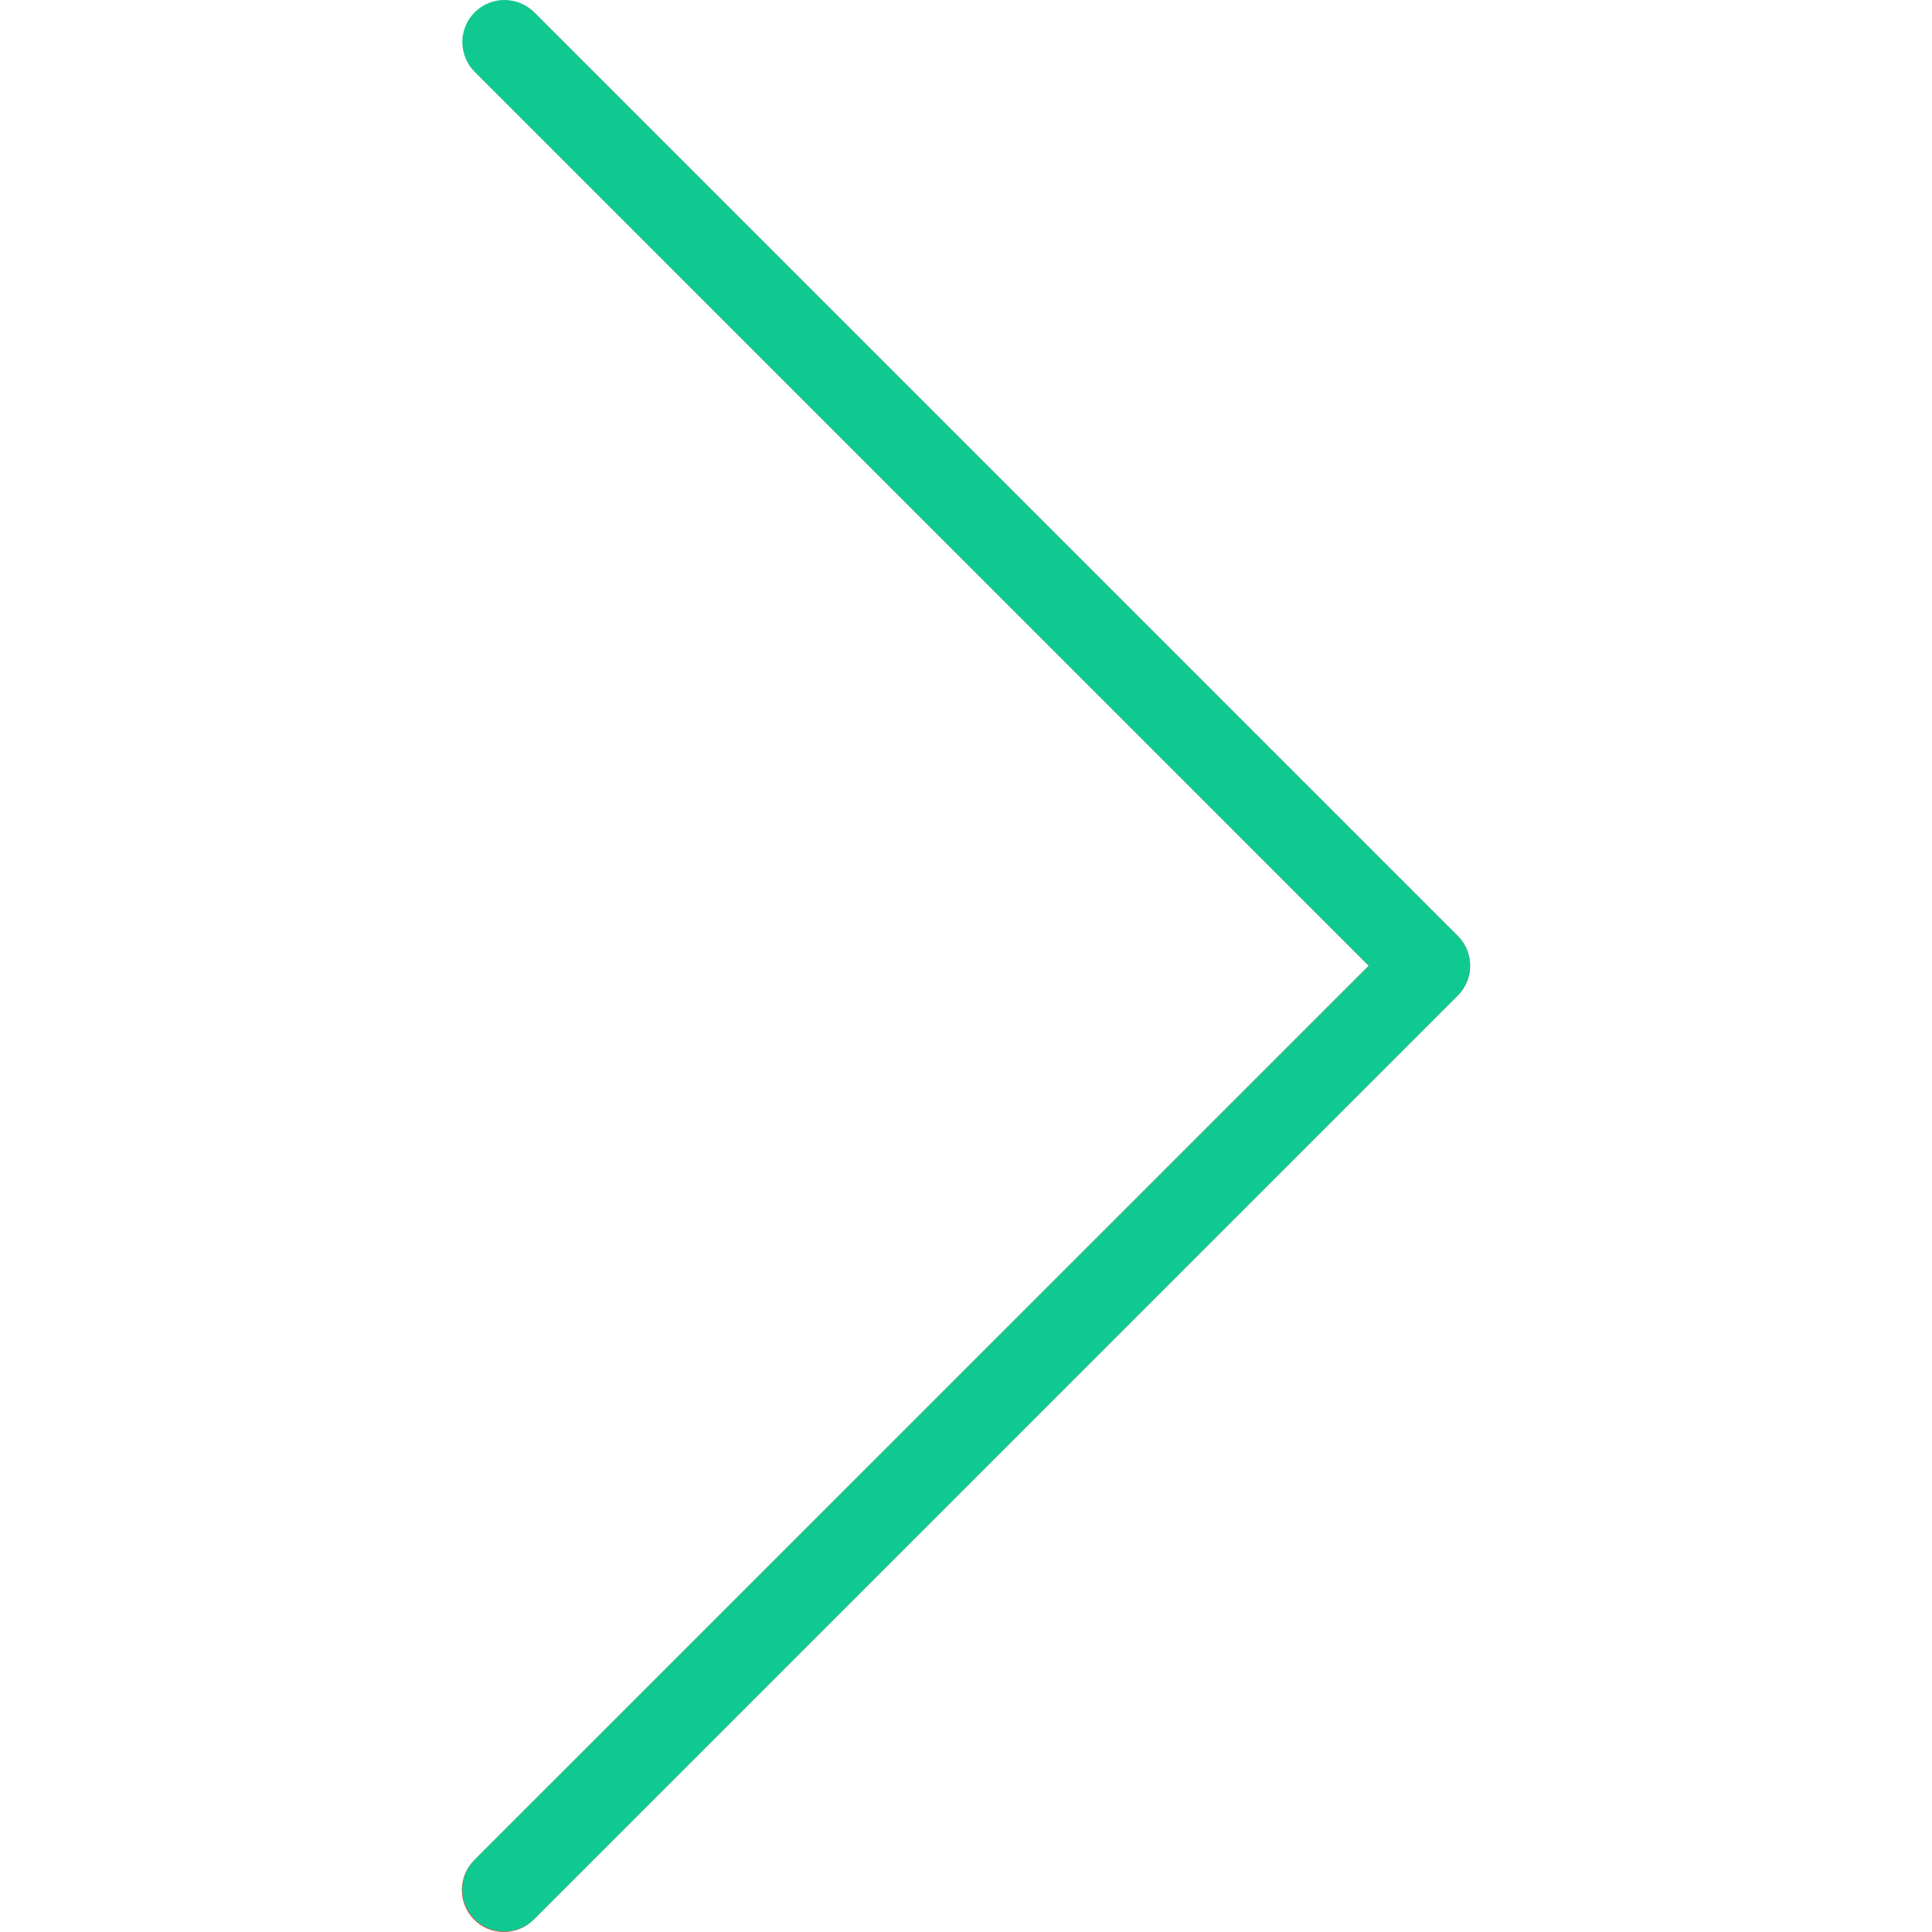
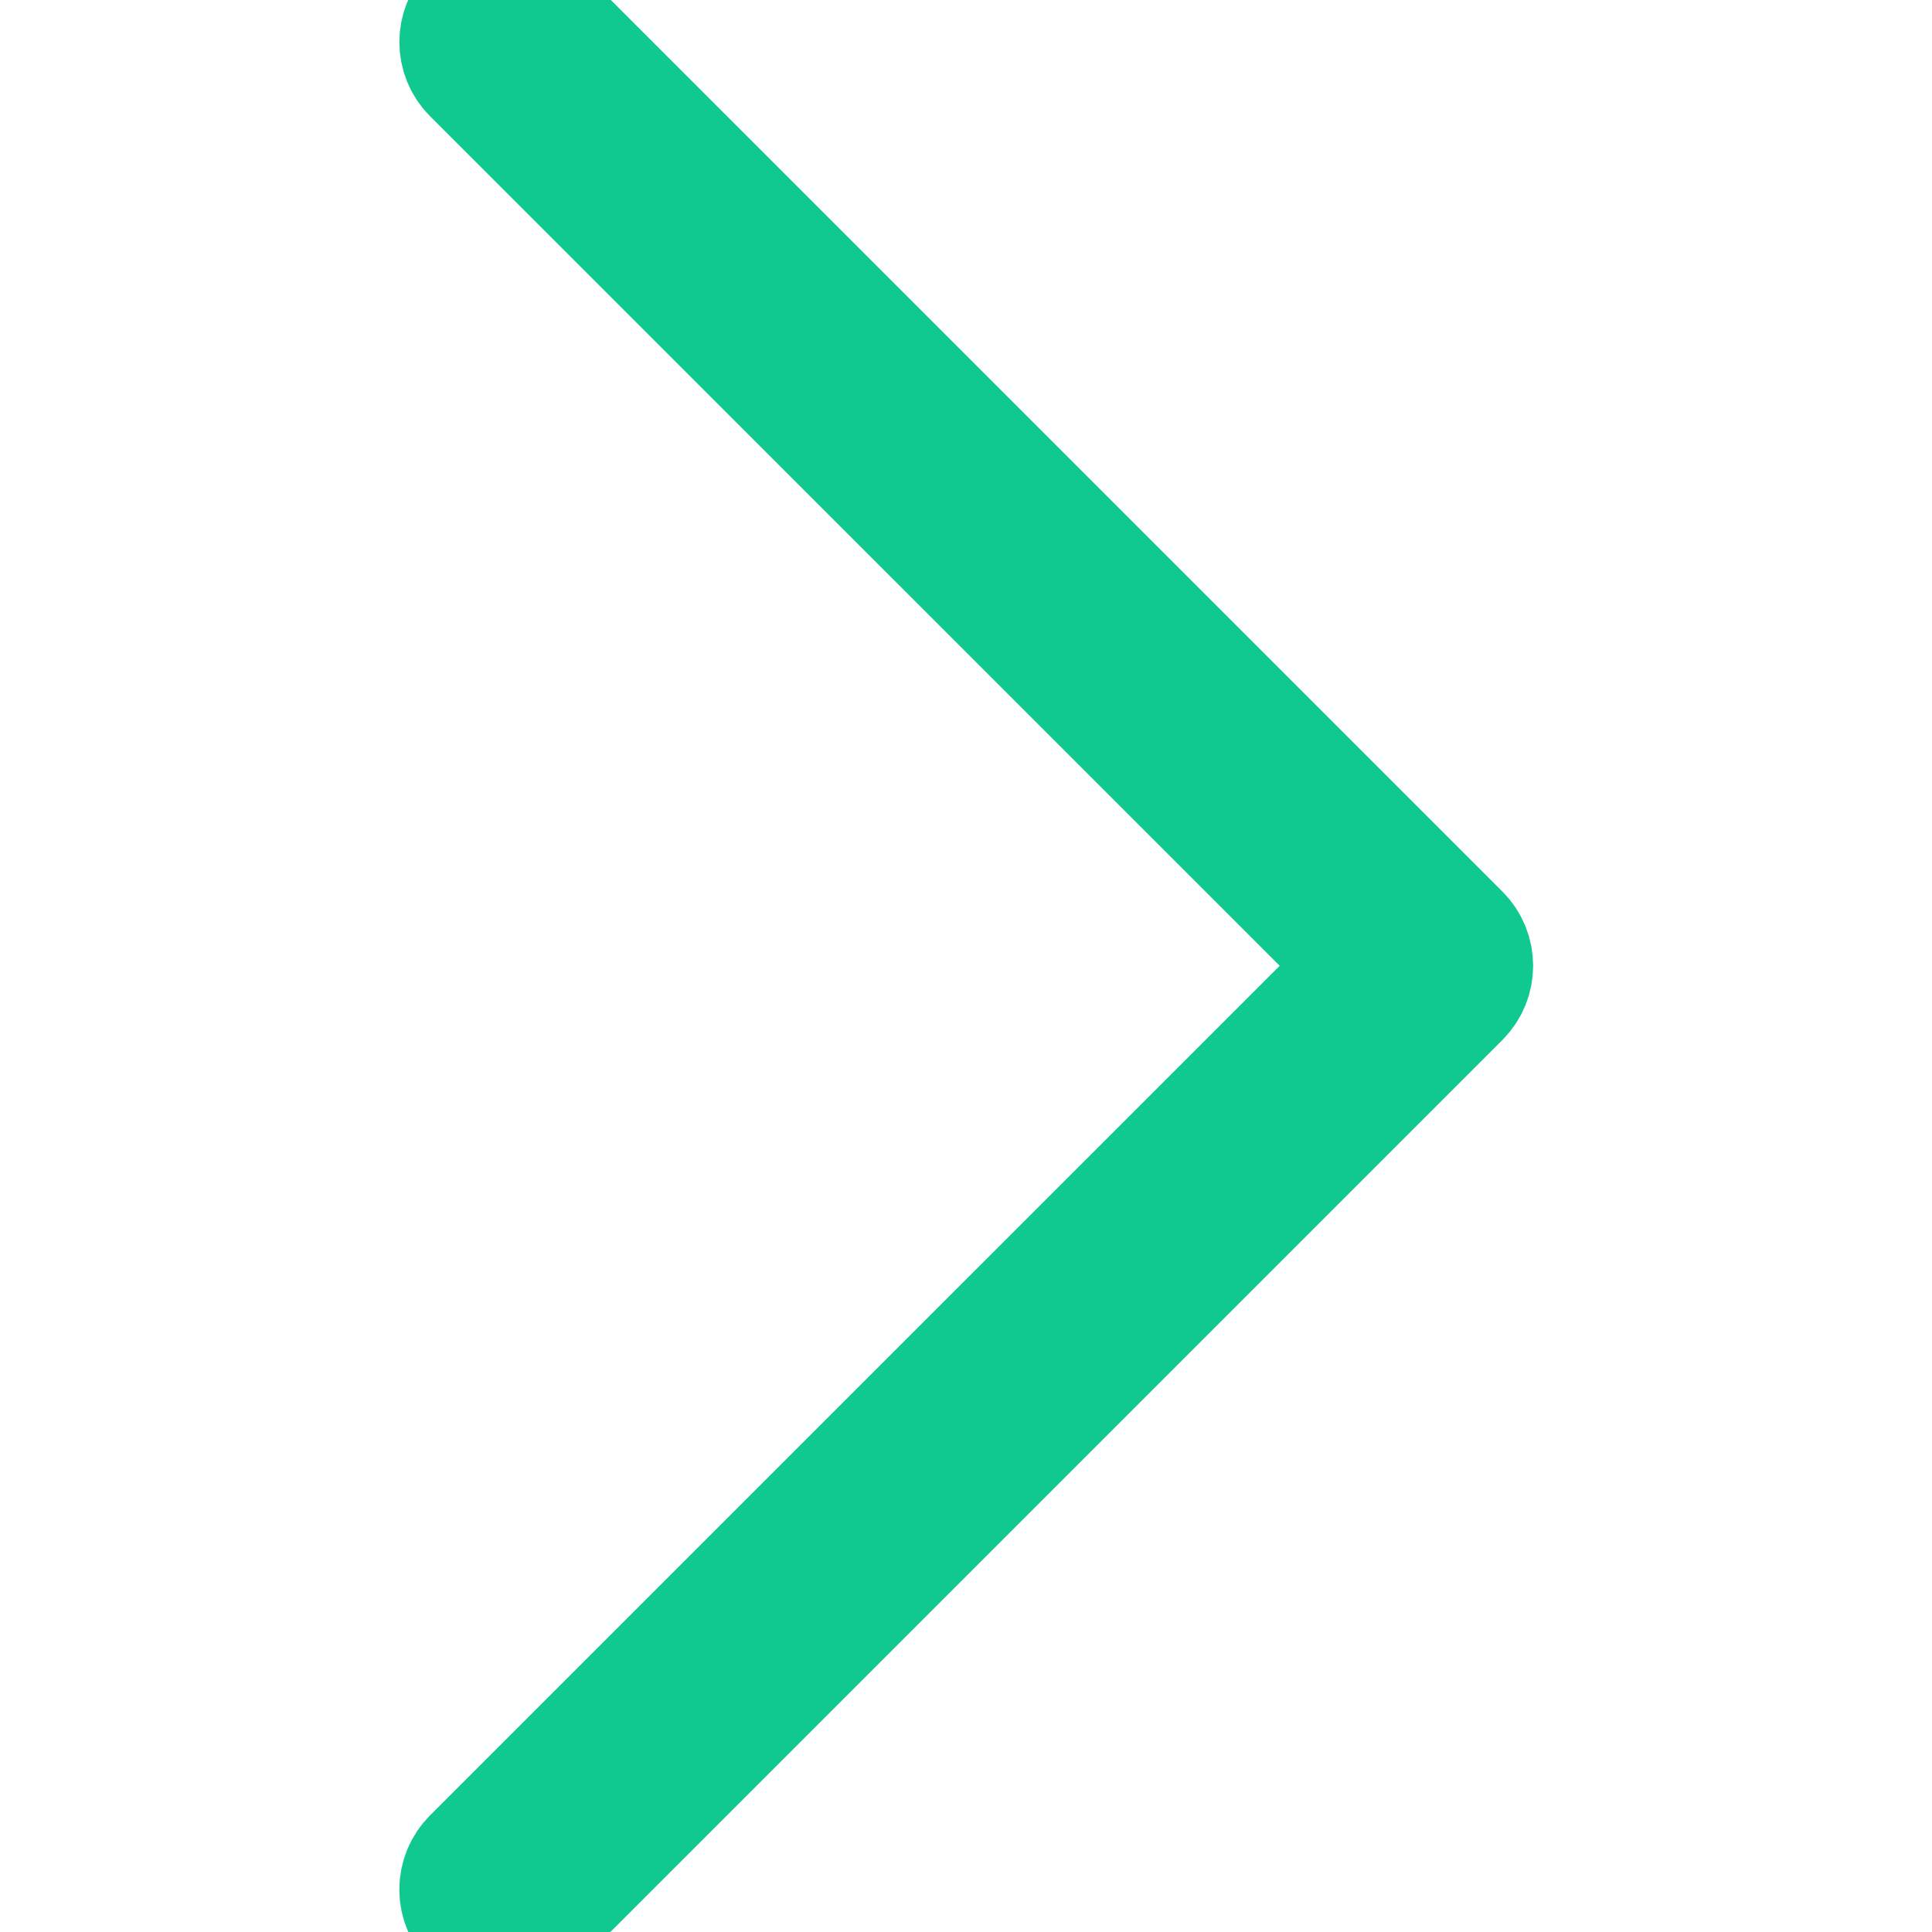
<svg xmlns="http://www.w3.org/2000/svg" version="1.1" width="512" height="512" x="0" y="0" viewBox="0 0 490.8 490.8" style="enable-background:new 0 0 512 512" xml:space="preserve" class="">
  <g>
-     <path style="" d="M135.685,3.128c-4.237-4.093-10.99-3.975-15.083,0.262c-3.992,4.134-3.992,10.687,0,14.82  l227.115,227.136L120.581,472.461c-4.237,4.093-4.354,10.845-0.262,15.083c4.093,4.237,10.845,4.354,15.083,0.262  c0.089-0.086,0.176-0.173,0.262-0.262l234.667-234.667c4.164-4.165,4.164-10.917,0-15.083L135.685,3.128z" fill="#f44336" data-original="#f44336" class="" />
-     <path d="M128.133,490.68c-5.891,0.011-10.675-4.757-10.686-10.648c-0.005-2.84,1.123-5.565,3.134-7.571l227.136-227.115  L120.581,18.232c-4.171-4.171-4.171-10.933,0-15.104c4.171-4.171,10.933-4.171,15.104,0l234.667,234.667  c4.164,4.165,4.164,10.917,0,15.083L135.685,487.544C133.685,489.551,130.967,490.68,128.133,490.68z" fill="#0fc990" data-original="#000000" style="" class="" />
+     <path style="stroke-width: 32;" d="M135.685,3.128c-4.237-4.093-10.99-3.975-15.083,0.262c-3.992,4.134-3.992,10.687,0,14.82  l227.115,227.136L120.581,472.461c-4.237,4.093-4.354,10.845-0.262,15.083c4.093,4.237,10.845,4.354,15.083,0.262  c0.089-0.086,0.176-0.173,0.262-0.262l234.667-234.667c4.164-4.165,4.164-10.917,0-15.083L135.685,3.128z" fill="#f44336" data-original="#f44336" class="" />
+     <path style="stroke-width: 32;" d="M128.133,490.68c-5.891,0.011-10.675-4.757-10.686-10.648c-0.005-2.84,1.123-5.565,3.134-7.571l227.136-227.115  L120.581,18.232c-4.171-4.171-4.171-10.933,0-15.104c4.171-4.171,10.933-4.171,15.104,0l234.667,234.667  c4.164,4.165,4.164,10.917,0,15.083L135.685,487.544C133.685,489.551,130.967,490.68,128.133,490.68z" fill="#0fc990" stroke="#0fc990" data-original="#000000" class="" />
    <g>
</g>
    <g>
</g>
    <g>
</g>
    <g>
</g>
    <g>
</g>
    <g>
</g>
    <g>
</g>
    <g>
</g>
    <g>
</g>
    <g>
</g>
    <g>
</g>
    <g>
</g>
    <g>
</g>
    <g>
</g>
    <g>
</g>
  </g>
</svg>
